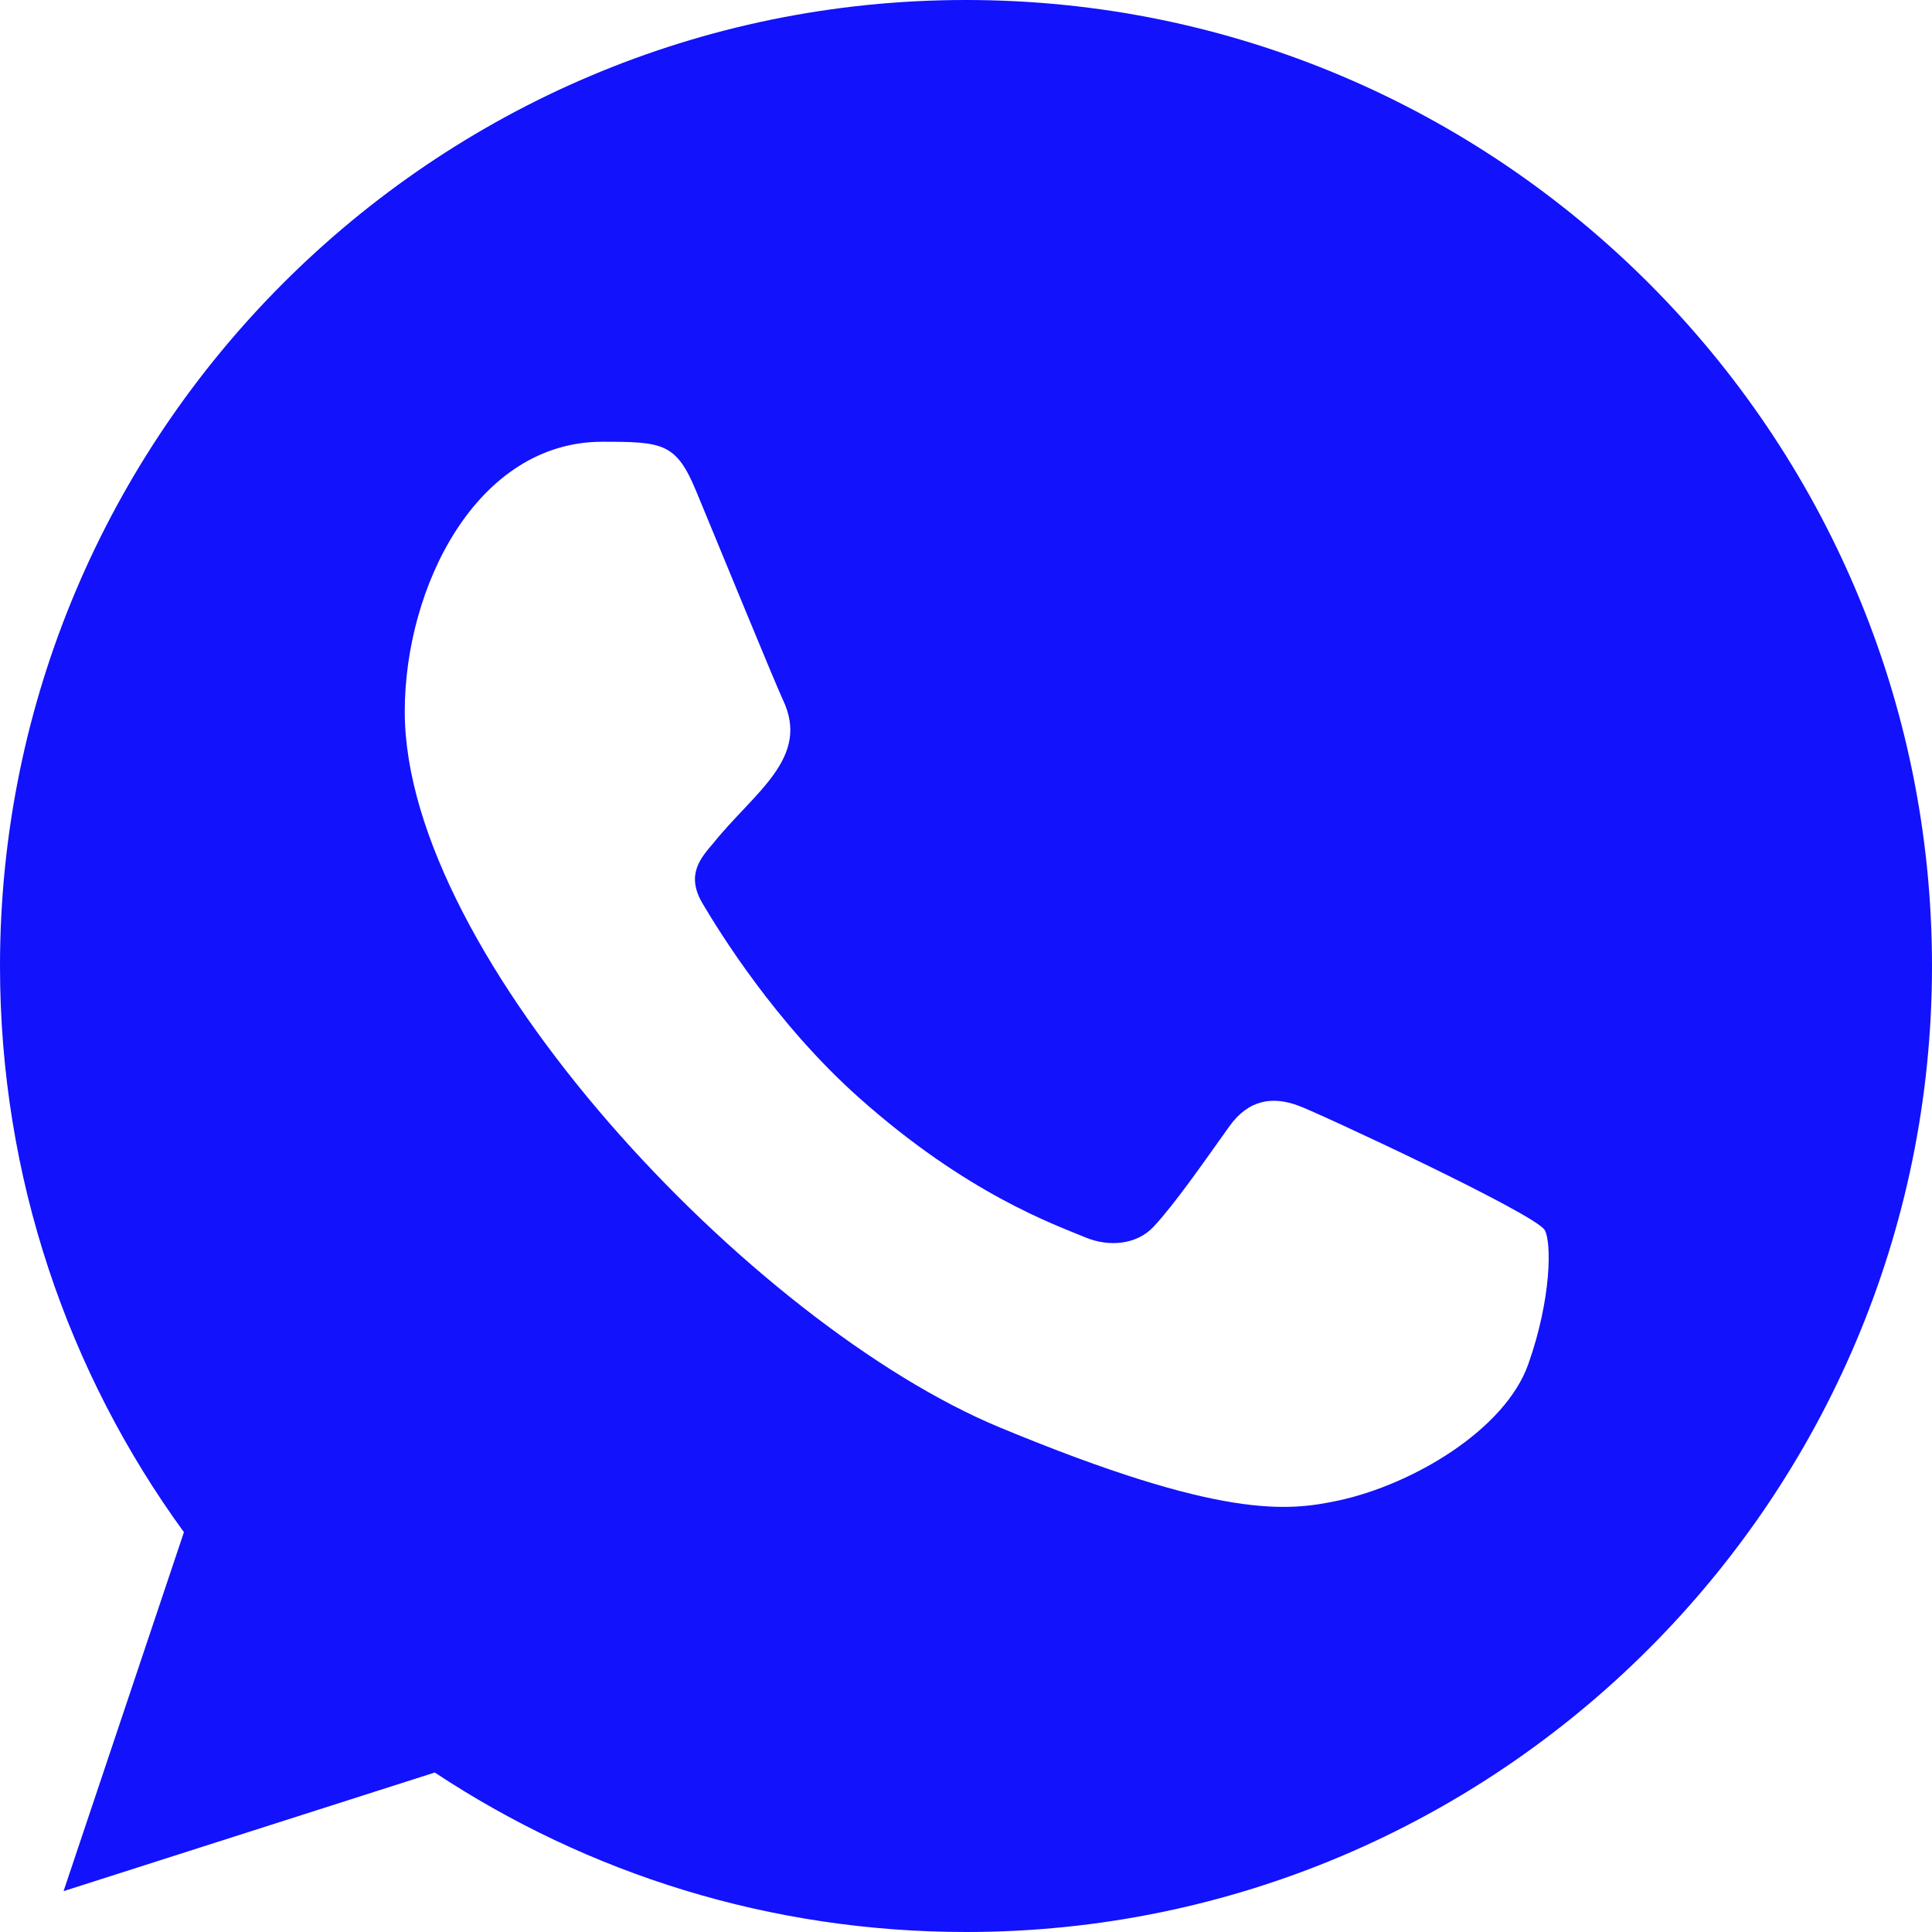
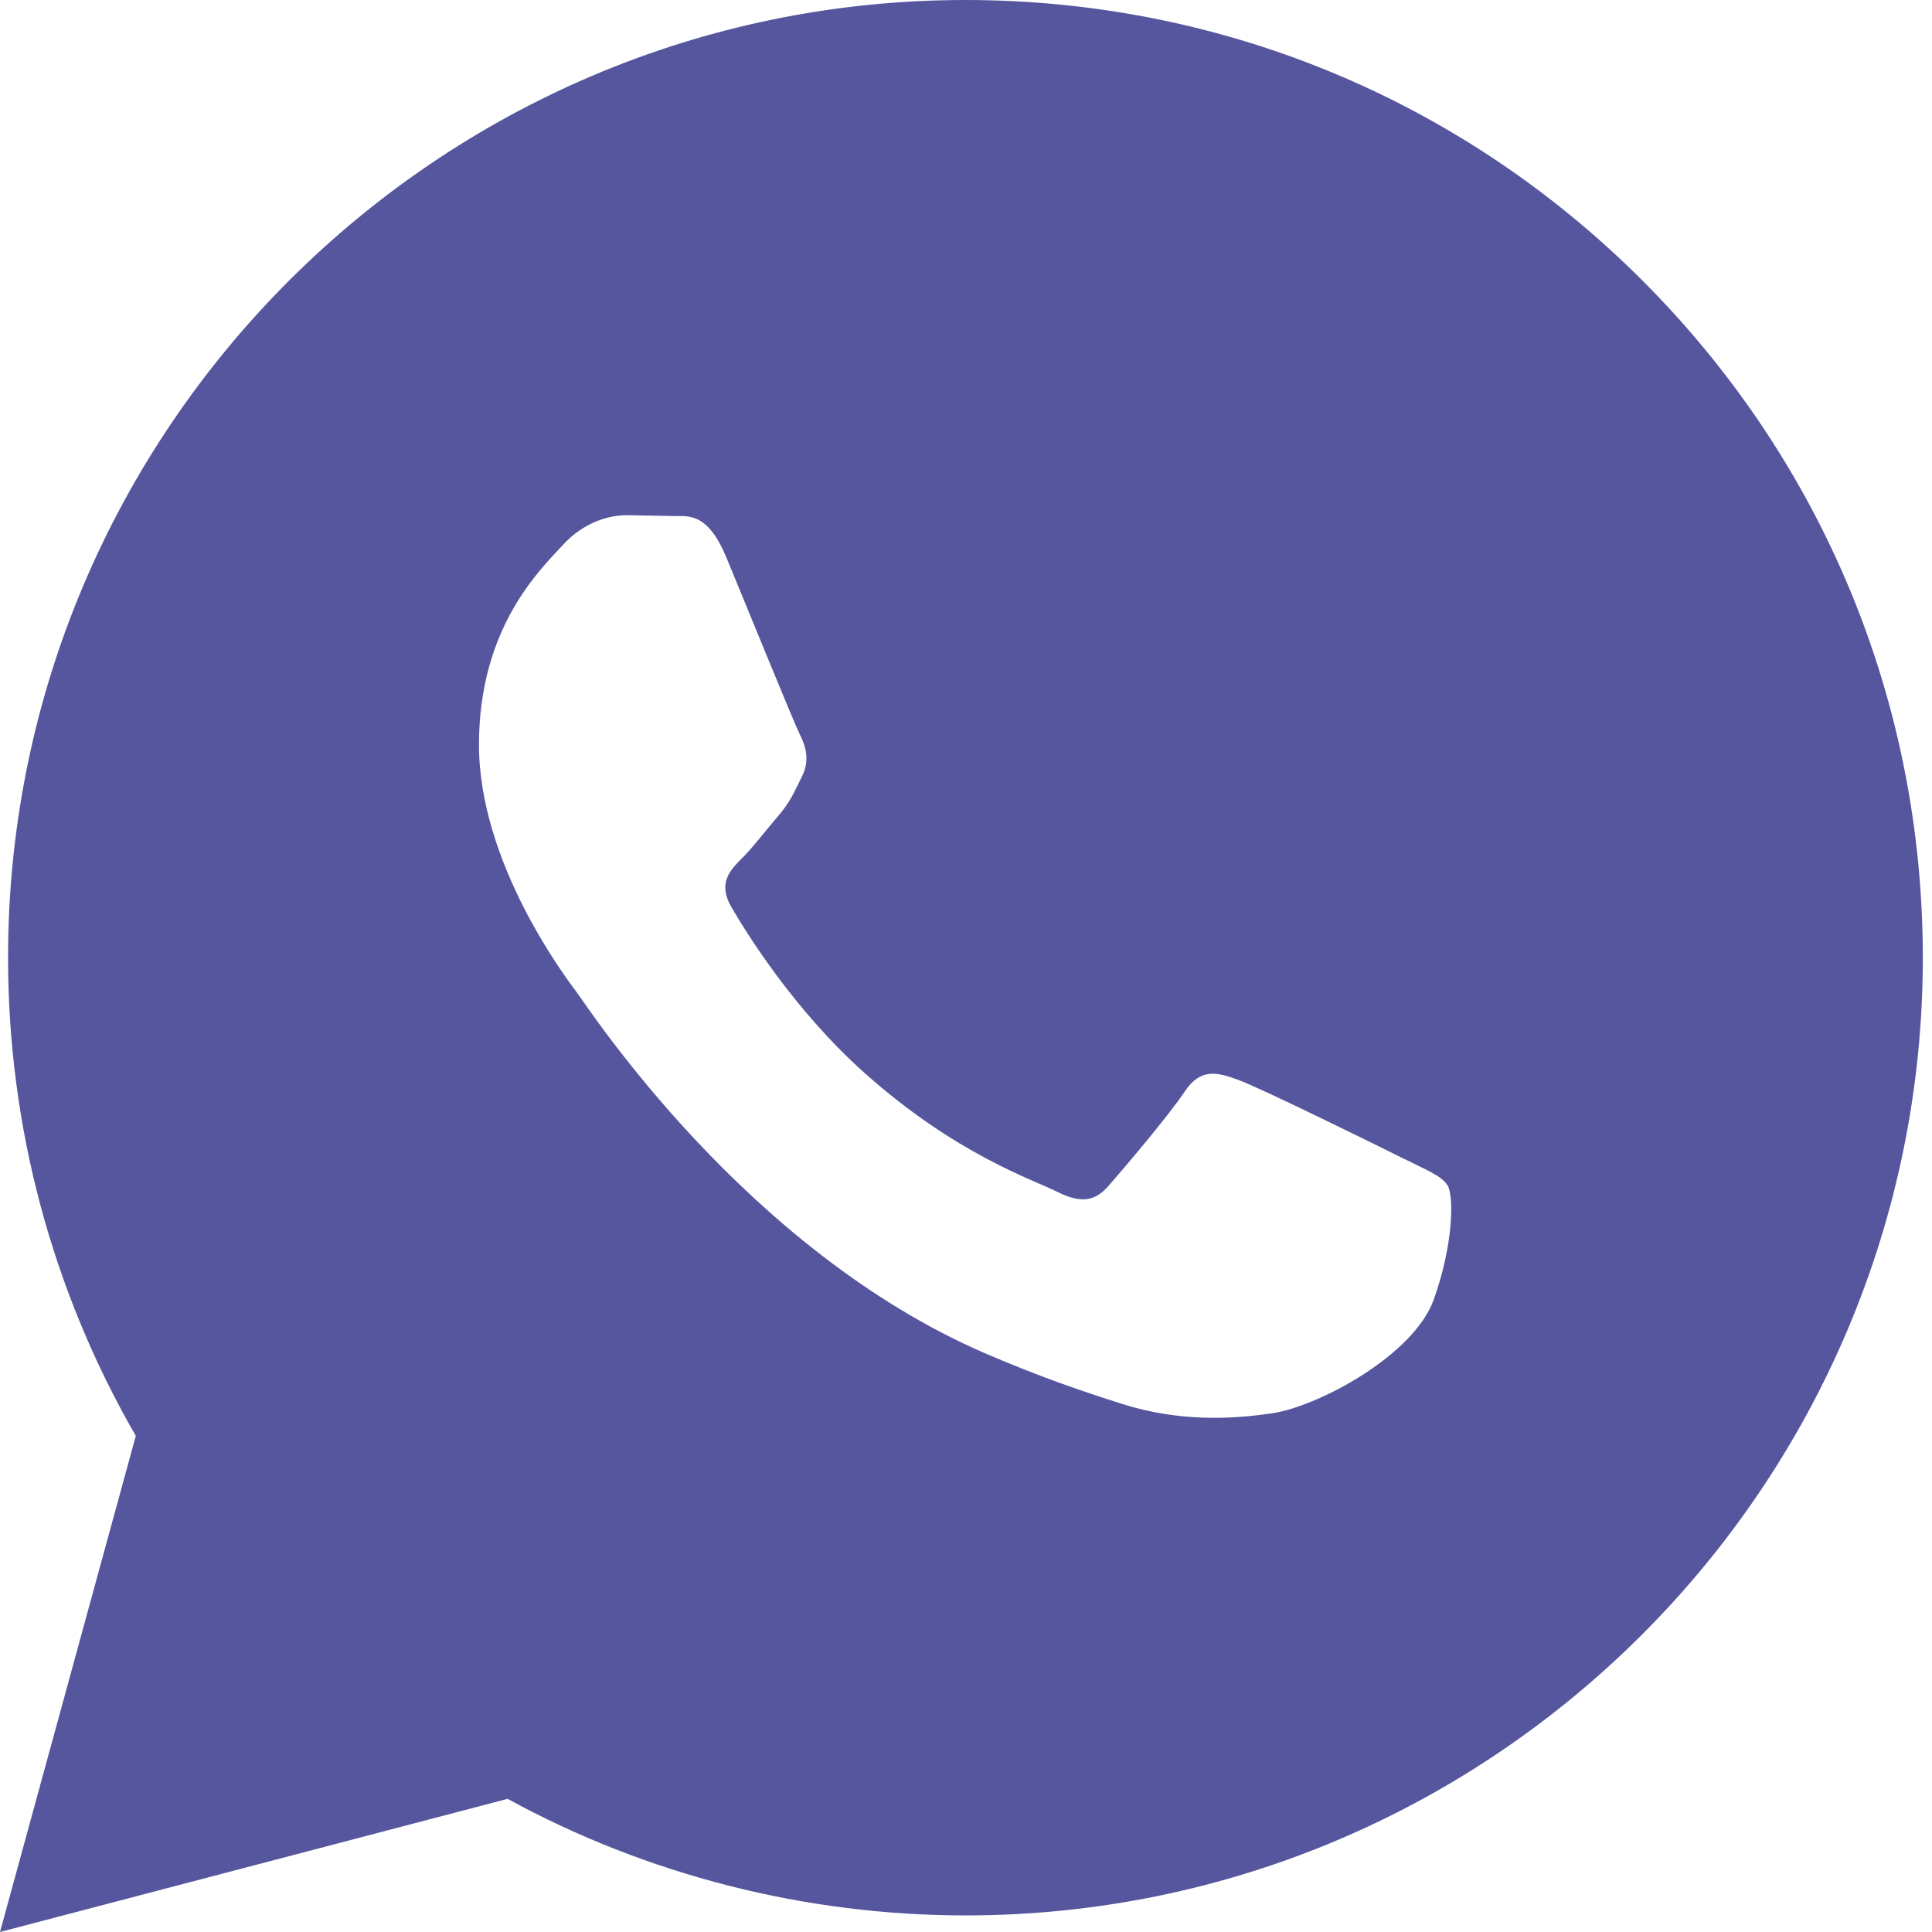
- <svg xmlns="http://www.w3.org/2000/svg" viewBox="0 0 20 20" version="1.1" fill="#000000">
-   <g id="SVGRepo_bgCarrier" stroke-width="0" />
-   <g id="SVGRepo_tracerCarrier" stroke-linecap="round" stroke-linejoin="round" />
-   <g id="SVGRepo_iconCarrier">
-     <defs> </defs>
-     <g id="Page-1" stroke="none" stroke-width="1" fill="none" fill-rule="evenodd">
-       <g id="Dribbble-Light-Preview" transform="translate(-300, -7599)" fill="#1212FC">
-         <g id="icons" transform="translate(56, 160)">
-           <path d="M259.821,7453.121 C259.58,7453.803 258.622,7454.368 257.858,7454.533 C257.335,7454.644 256.653,7454.732 254.355,7453.779 C251.774,7452.71 248.19,7448.901 248.19,7446.366 C248.19,7445.076 248.934,7443.573 250.235,7443.573 C250.861,7443.573 250.999,7443.585 251.205,7444.08 C251.446,7444.662 252.034,7446.096 252.104,7446.243 C252.393,7446.846 251.81,7447.199 251.387,7447.725 C251.252,7447.883 251.099,7448.054 251.27,7448.348 C251.44,7448.636 252.028,7449.594 252.892,7450.363 C254.008,7451.358 254.913,7451.675 255.237,7451.81 C255.478,7451.91 255.766,7451.887 255.942,7451.699 C256.165,7451.458 256.442,7451.058 256.724,7450.663 C256.923,7450.381 257.176,7450.346 257.441,7450.446 C257.62,7450.508 259.895,7451.565 259.991,7451.734 C260.062,7451.857 260.062,7452.439 259.821,7453.121 M254.002,7439 L253.997,7439 L253.997,7439 C248.484,7439 244,7443.485 244,7449 C244,7451.187 244.705,7453.215 245.904,7454.861 L244.658,7458.577 L248.501,7457.349 C250.082,7458.395 251.969,7459 254.002,7459 C259.515,7459 264,7454.515 264,7449 C264,7443.485 259.515,7439 254.002,7439" id="whatsapp-[#128]"> </path>
-         </g>
-       </g>
-     </g>
-   </g>
+ <svg xmlns="http://www.w3.org/2000/svg" width="24" height="24" viewBox="0 0 24 24" fill="none">
+   <path d="M0 24L1.687 17.837C0.646 16.033 0.099 13.988 0.1 11.891C0.103 5.335 5.438 0 11.993 0C15.174 0.001 18.16 1.24 20.406 3.488C22.651 5.736 23.887 8.724 23.886 11.902C23.883 18.459 18.548 23.794 11.993 23.794C10.003 23.793 8.042 23.294 6.305 22.346L0 24ZM17.984 14.729C17.91 14.605 17.712 14.531 17.414 14.382C17.117 14.233 15.656 13.514 15.383 13.415C15.111 13.316 14.913 13.266 14.714 13.564C14.516 13.861 13.946 14.531 13.773 14.729C13.6 14.927 13.426 14.952 13.129 14.803C12.832 14.654 11.874 14.341 10.739 13.328C9.856 12.54 9.259 11.567 9.086 11.269C8.913 10.972 9.068 10.811 9.216 10.663C9.35 10.53 9.513 10.316 9.662 10.142C9.813 9.97 9.862 9.846 9.962 9.647C10.061 9.449 10.012 9.275 9.937 9.126C9.862 8.978 9.268 7.515 9.021 6.92C8.779 6.341 8.534 6.419 8.352 6.41L7.782 6.4C7.584 6.4 7.262 6.474 6.99 6.772C6.718 7.07 5.95 7.788 5.95 9.251C5.95 10.714 7.015 12.127 7.163 12.325C7.312 12.523 9.258 15.525 12.239 16.812C12.948 17.118 13.502 17.301 13.933 17.438C14.645 17.664 15.293 17.632 15.805 17.556C16.376 17.471 17.563 16.837 17.811 16.143C18.059 15.448 18.059 14.853 17.984 14.729Z" fill="#55569E" />
</svg>
